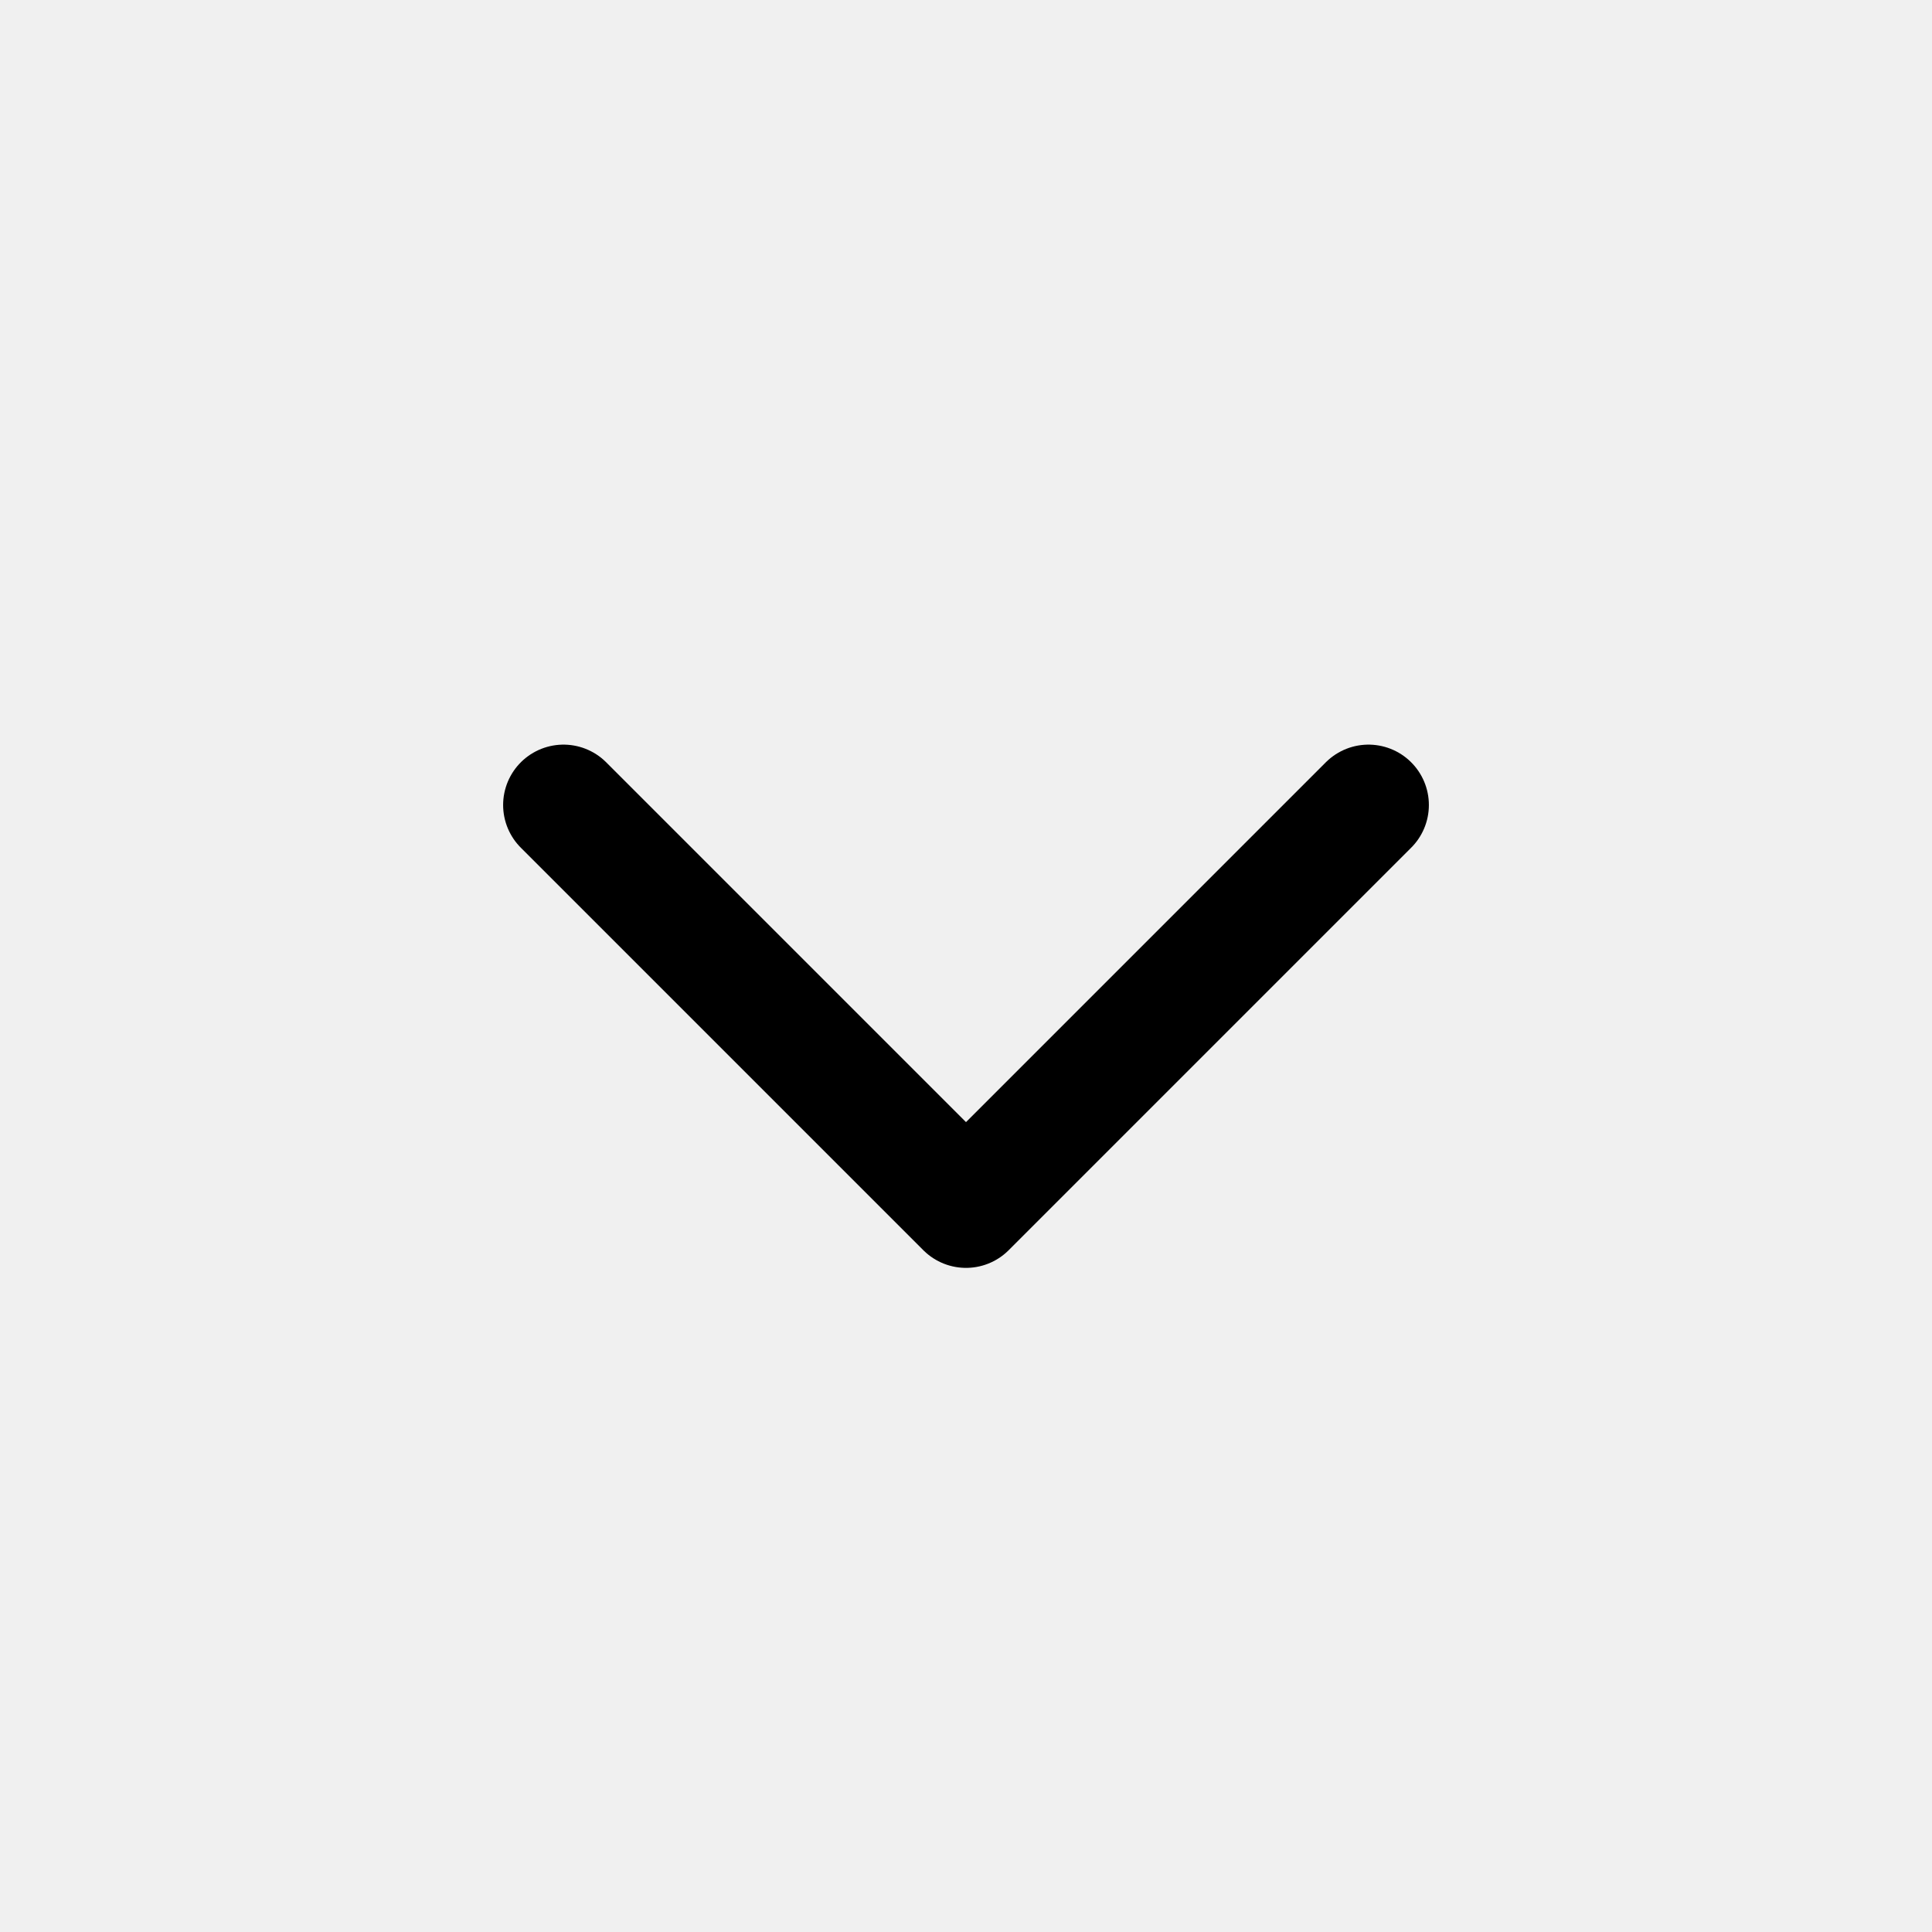
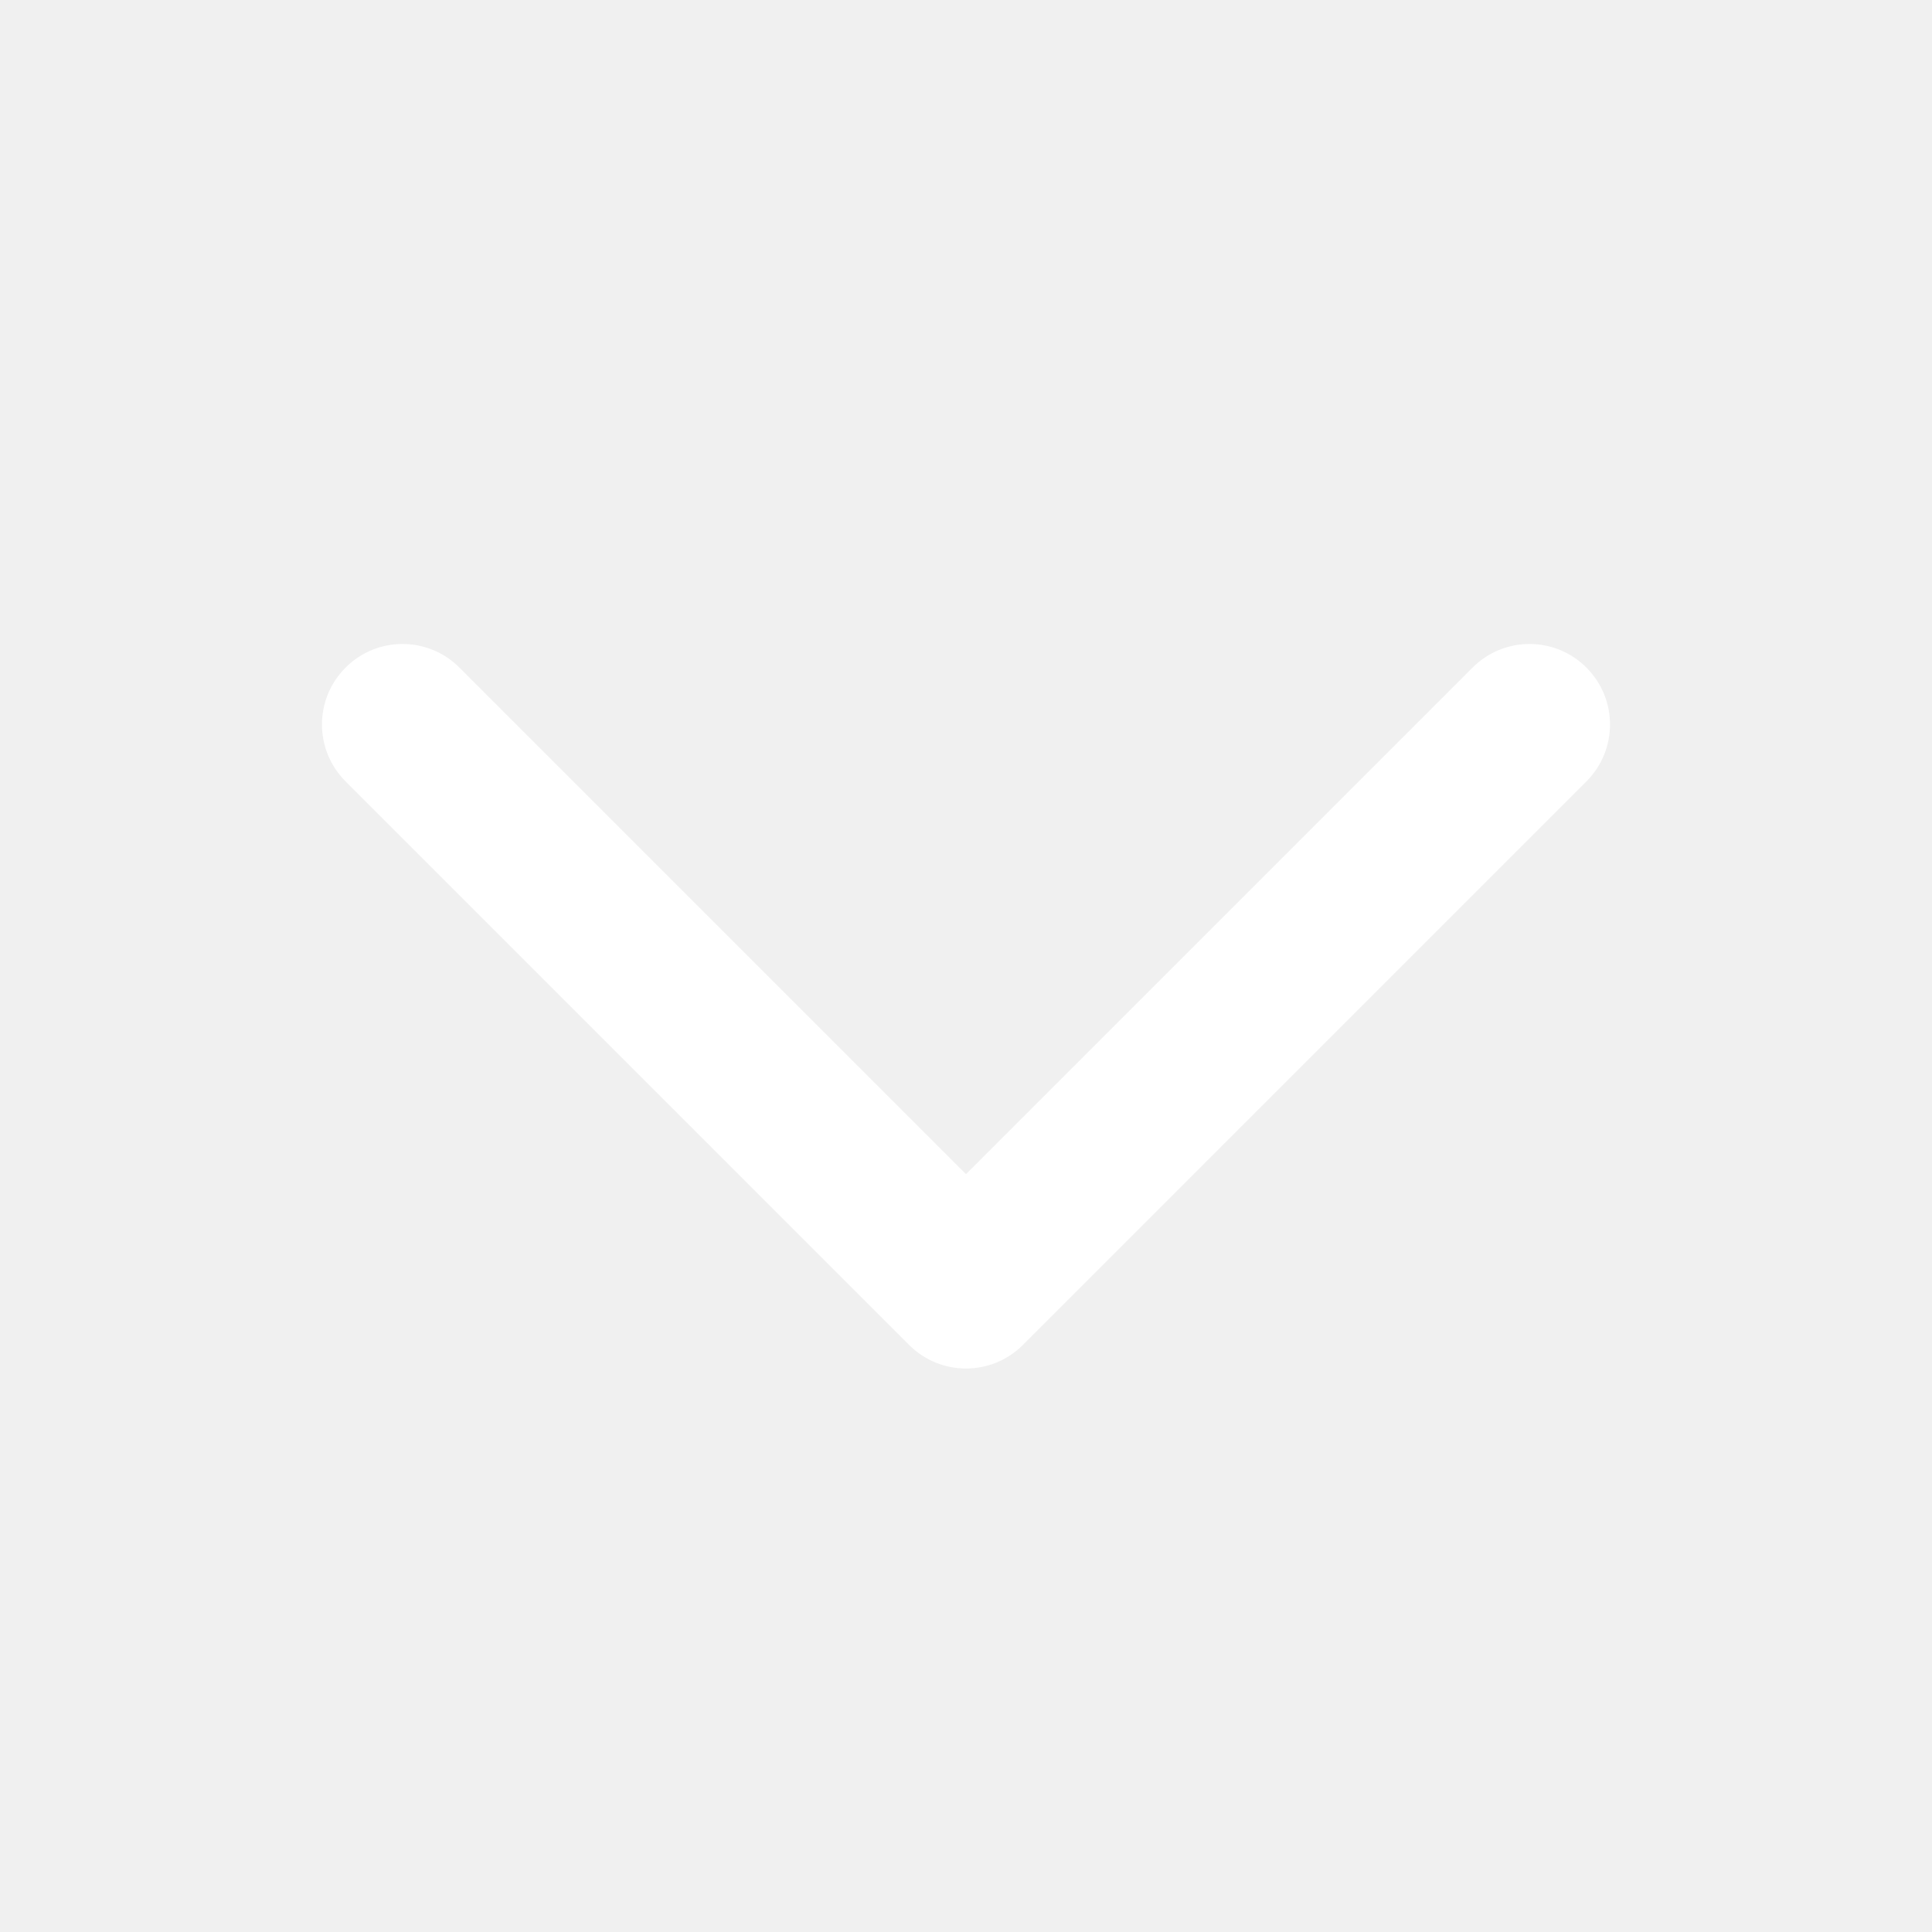
<svg xmlns="http://www.w3.org/2000/svg" width="800px" height="800px" viewBox="0 0 24 24" fill="none">
-   <path d="M7 10L12 15L17 10" stroke="#000000" stroke-width="1.5" stroke-linecap="round" stroke-linejoin="round" />
+   <g id="SVGRepo_bgCarrier" stroke-width="0" />
+   <g id="SVGRepo_tracerCarrier" stroke-linecap="round" stroke-linejoin="round" />
+   <g id="SVGRepo_iconCarrier">
+     <path fill-rule="evenodd" clip-rule="evenodd" d="M4.293 8.293C4.683 7.902 5.317 7.902 5.707 8.293L12 14.586L18.293 8.293C18.683 7.902 19.317 7.902 19.707 8.293C20.098 8.683 20.098 9.317 19.707 9.707L12.707 16.707C12.317 17.098 11.683 17.098 11.293 16.707L4.293 9.707C3.902 9.317 3.902 8.683 4.293 8.293Z" fill="#ffffff" />
+   </g>
</svg>
